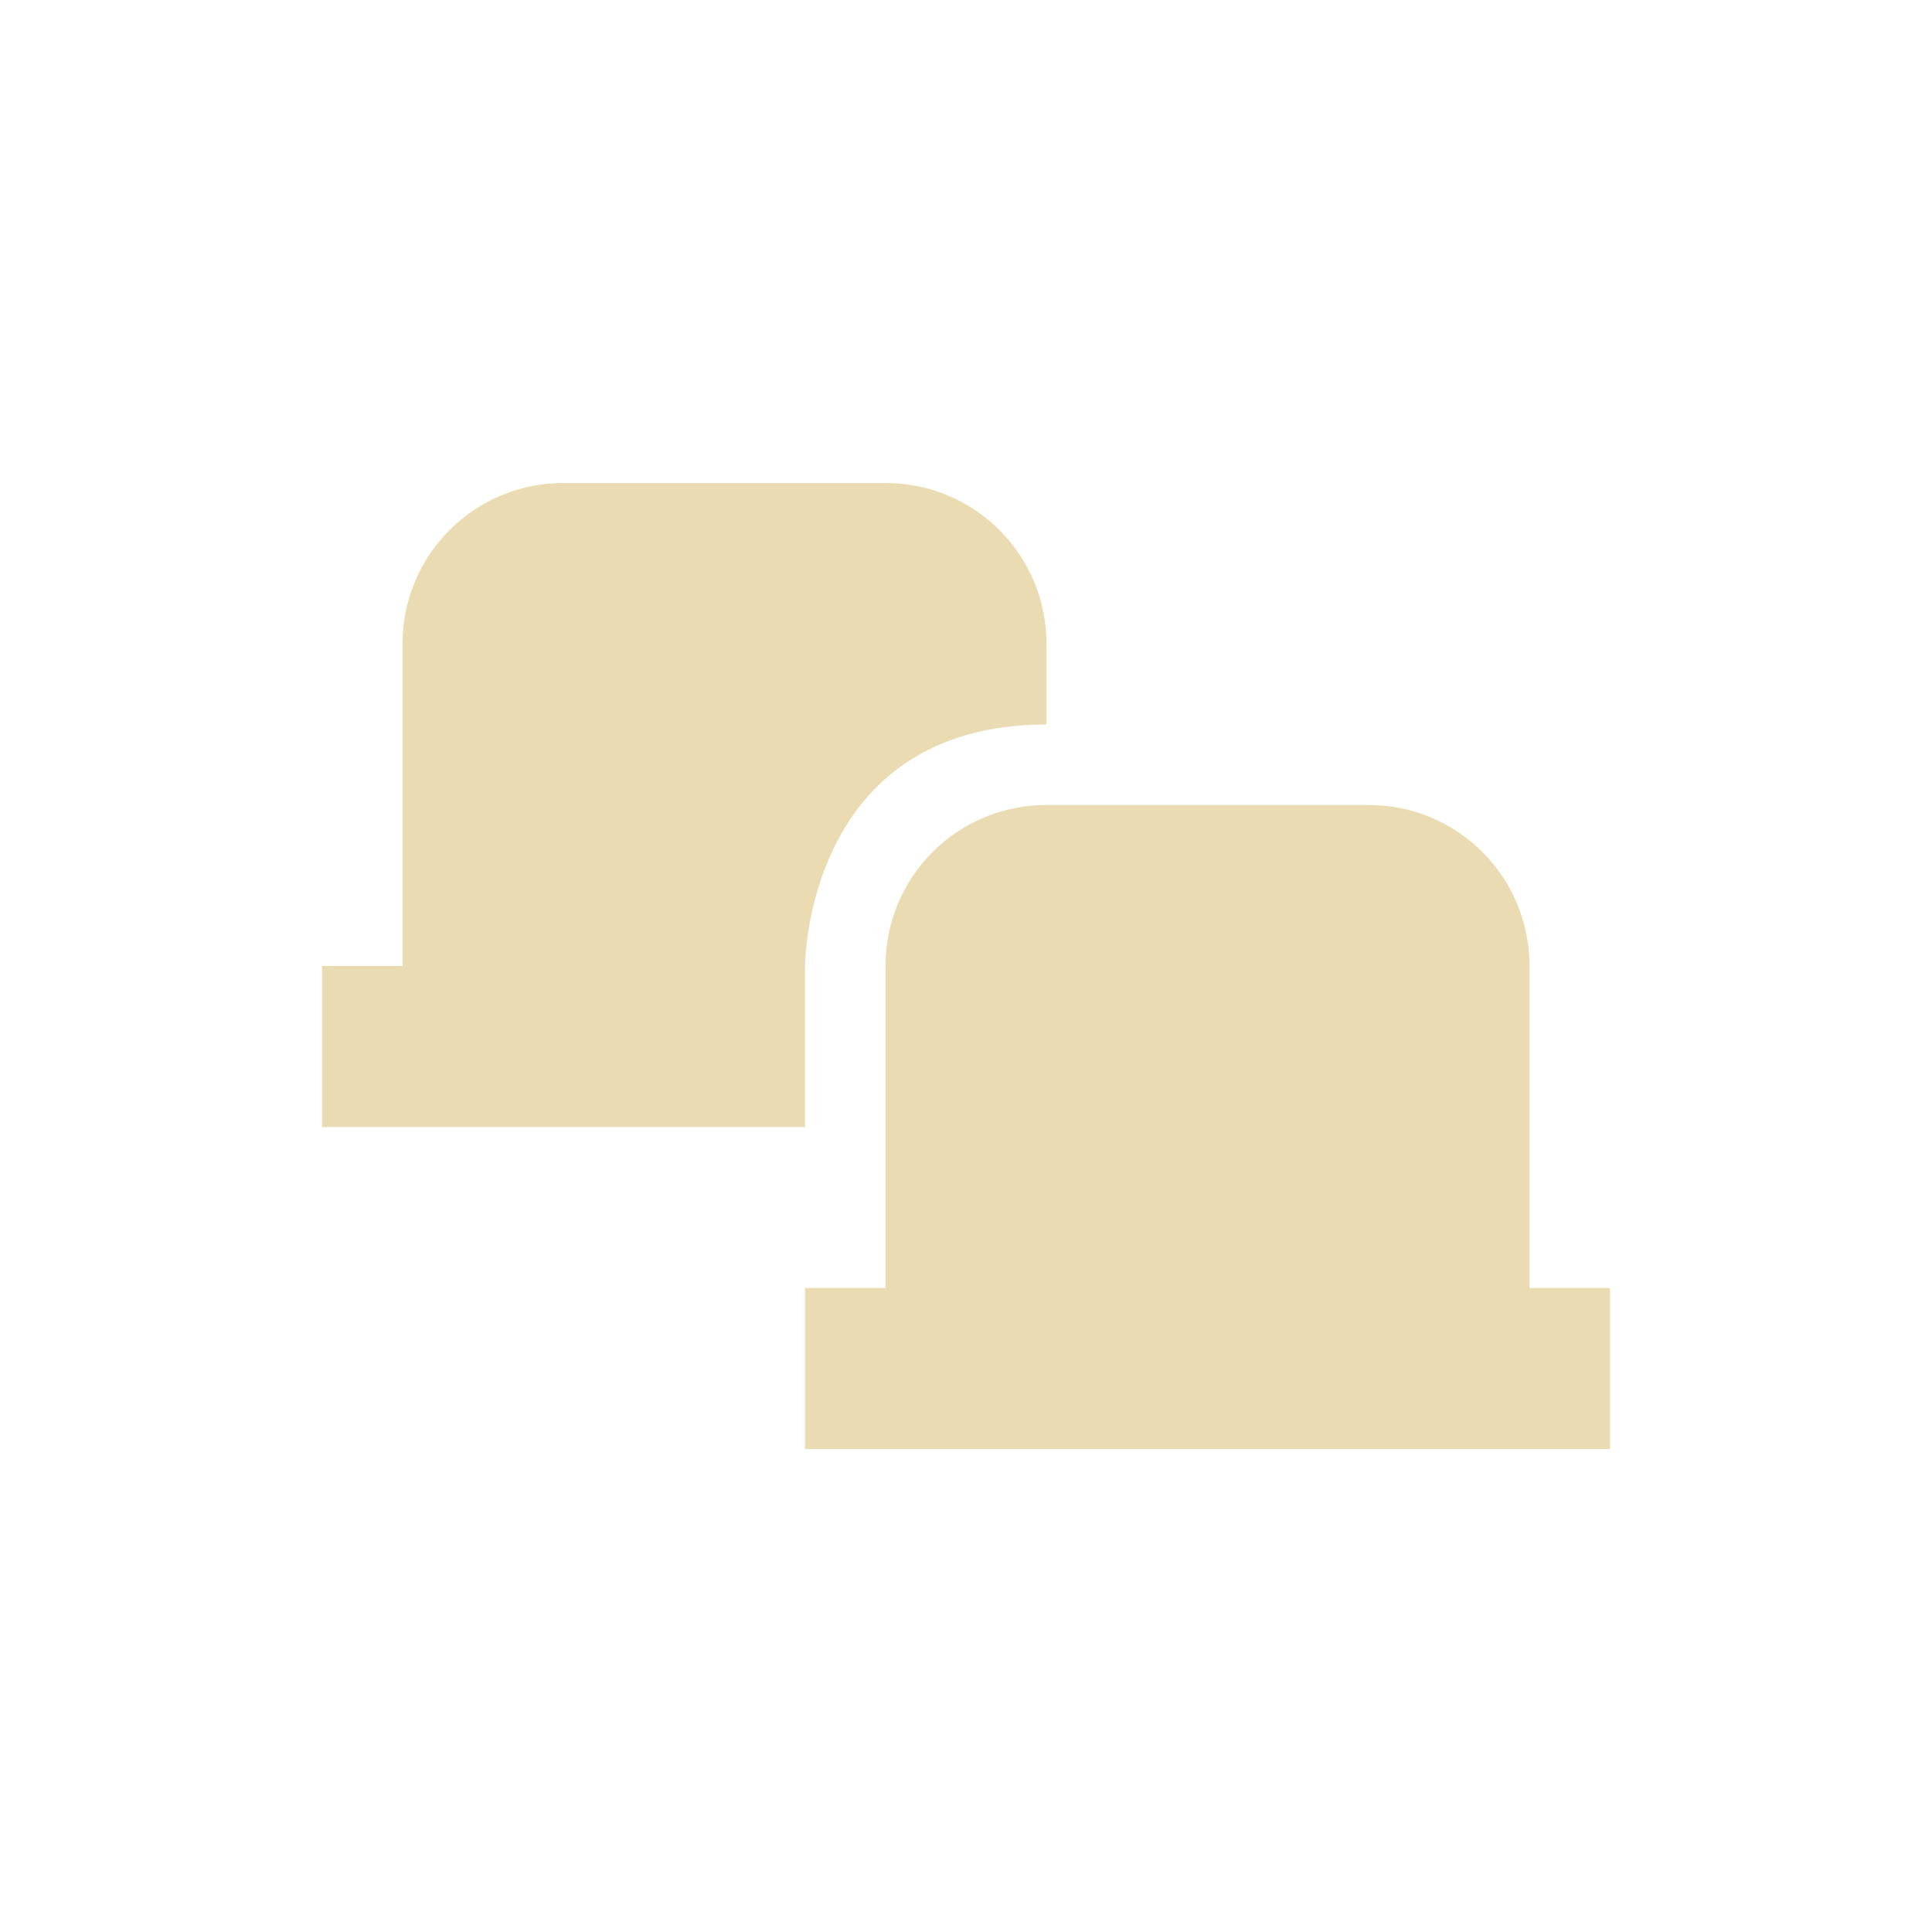
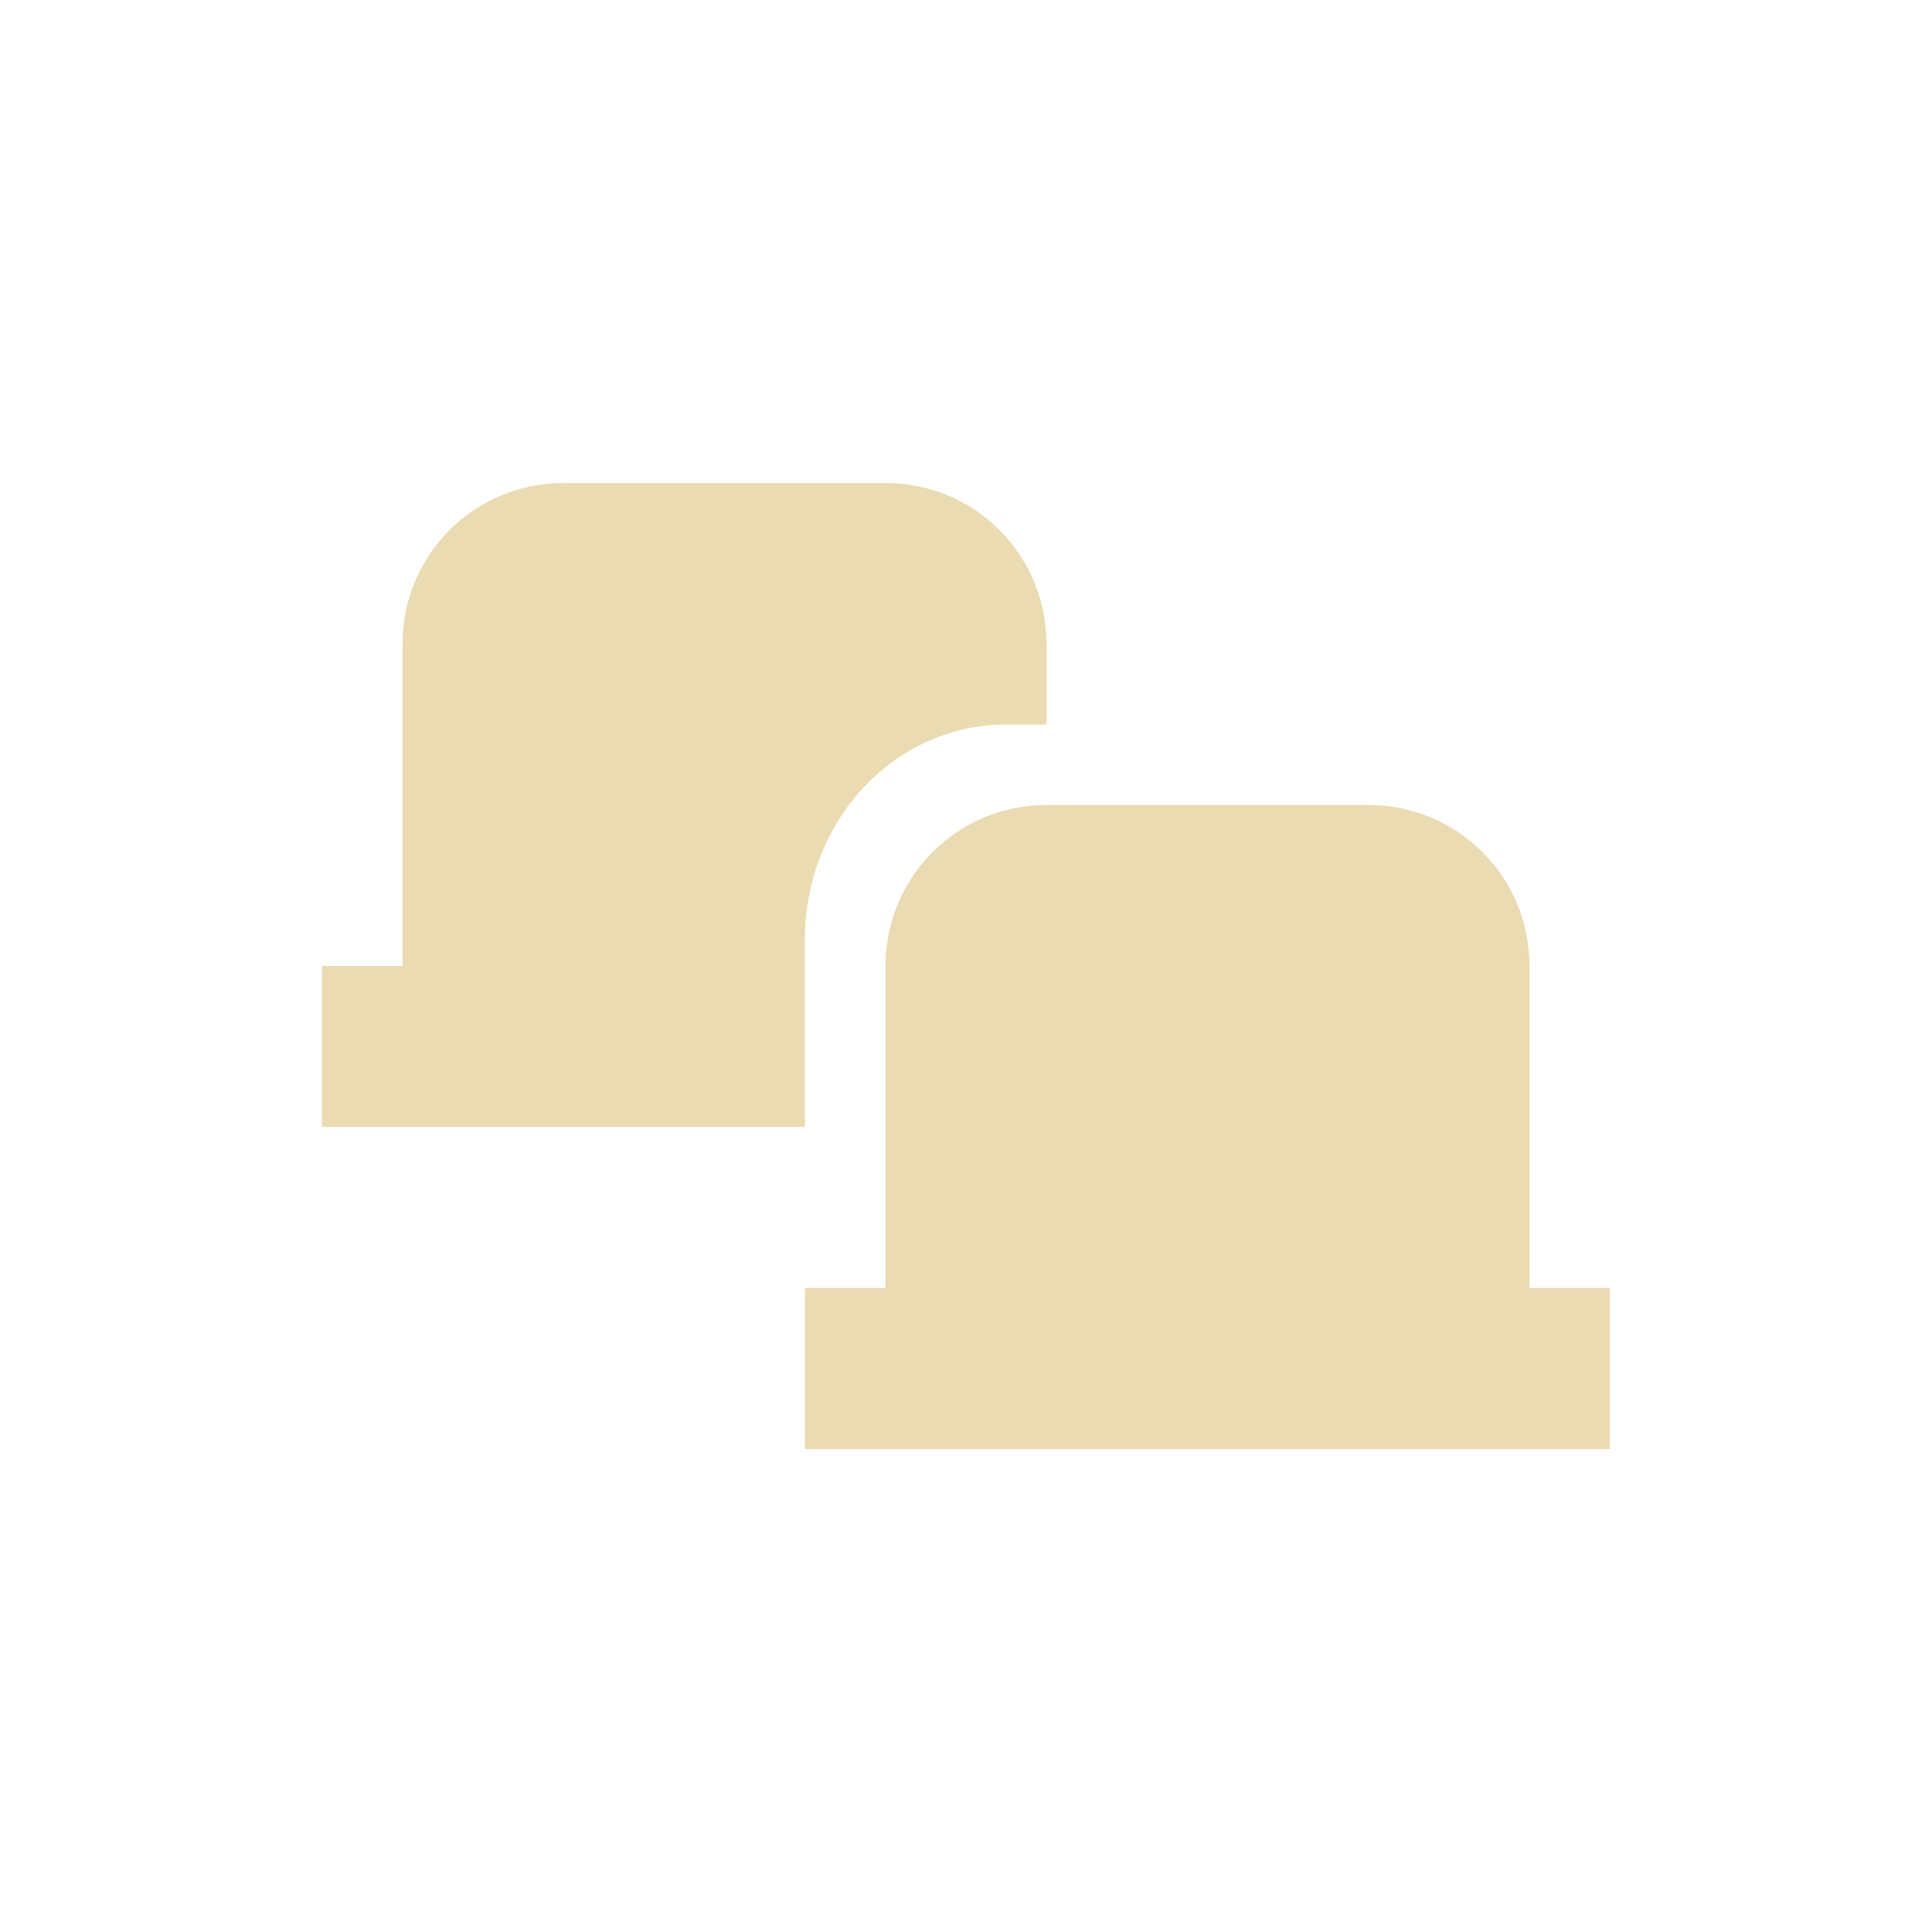
<svg xmlns="http://www.w3.org/2000/svg" width="24" height="24" version="1.1" viewBox="0 0 24 24">
  <defs>
    <style type="text/css">.ColorScheme-Text { color:#ebdbb2; } .ColorScheme-Highlight { color:#458588; }</style>
  </defs>
-   <path class="ColorScheme-Text" d="m7 6c-1.108 0-2 0.892-2 2v4h-1v2h6v-2s3e-6 -3 3-3v-1c0-1.108-0.892-2-2-2zm6 4c-1.108 0-2 0.892-2 2v4h-1v2h10v-2h-1v-4c0-1.108-0.892-2-2-2z" fill="currentColor" />
+   <path class="ColorScheme-Text" d="m13 10c-1.108 0-2 0.892-2 2v4h-1v2h10v-2h-1v-4c0-1.108-0.892-2-2-2zm-6-4c-1.108 0-2 0.892-2 2v4h-1v2h6v-2.334c0-1.477 1.115-2.666 2.5-2.666h0.5v-1c0-1.108-0.892-2-2-2z" fill="currentColor" />
</svg>
